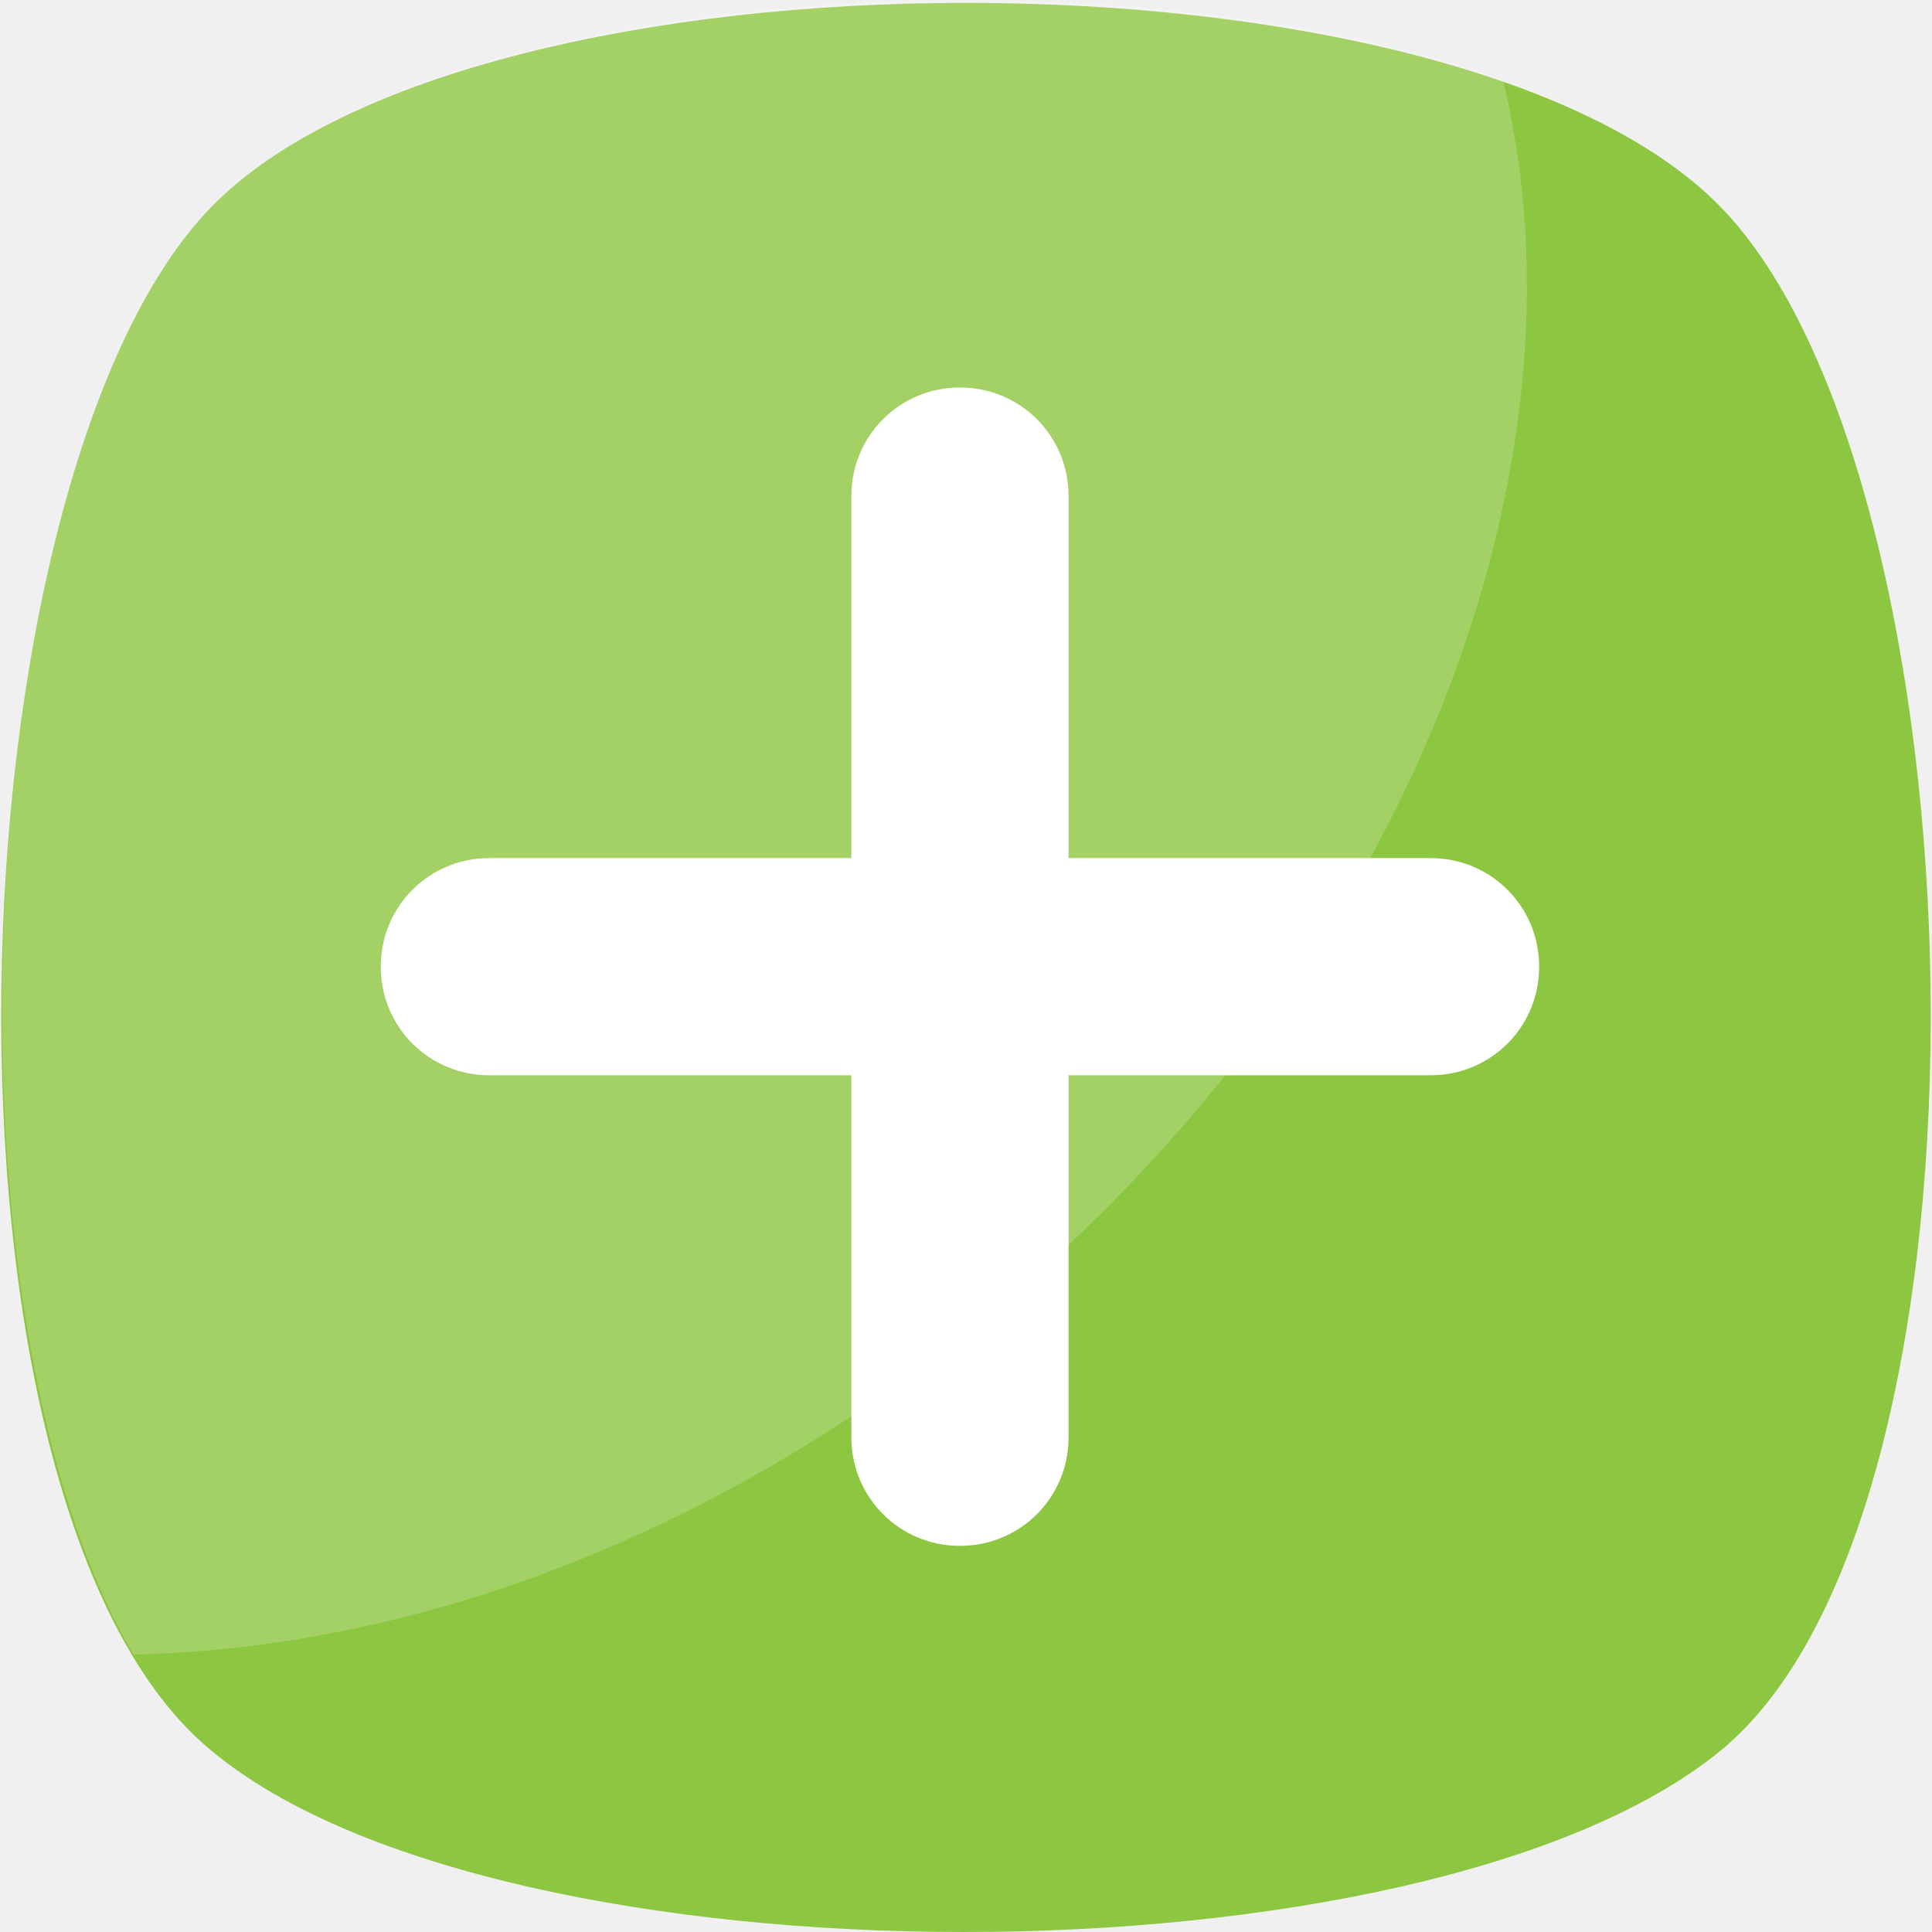
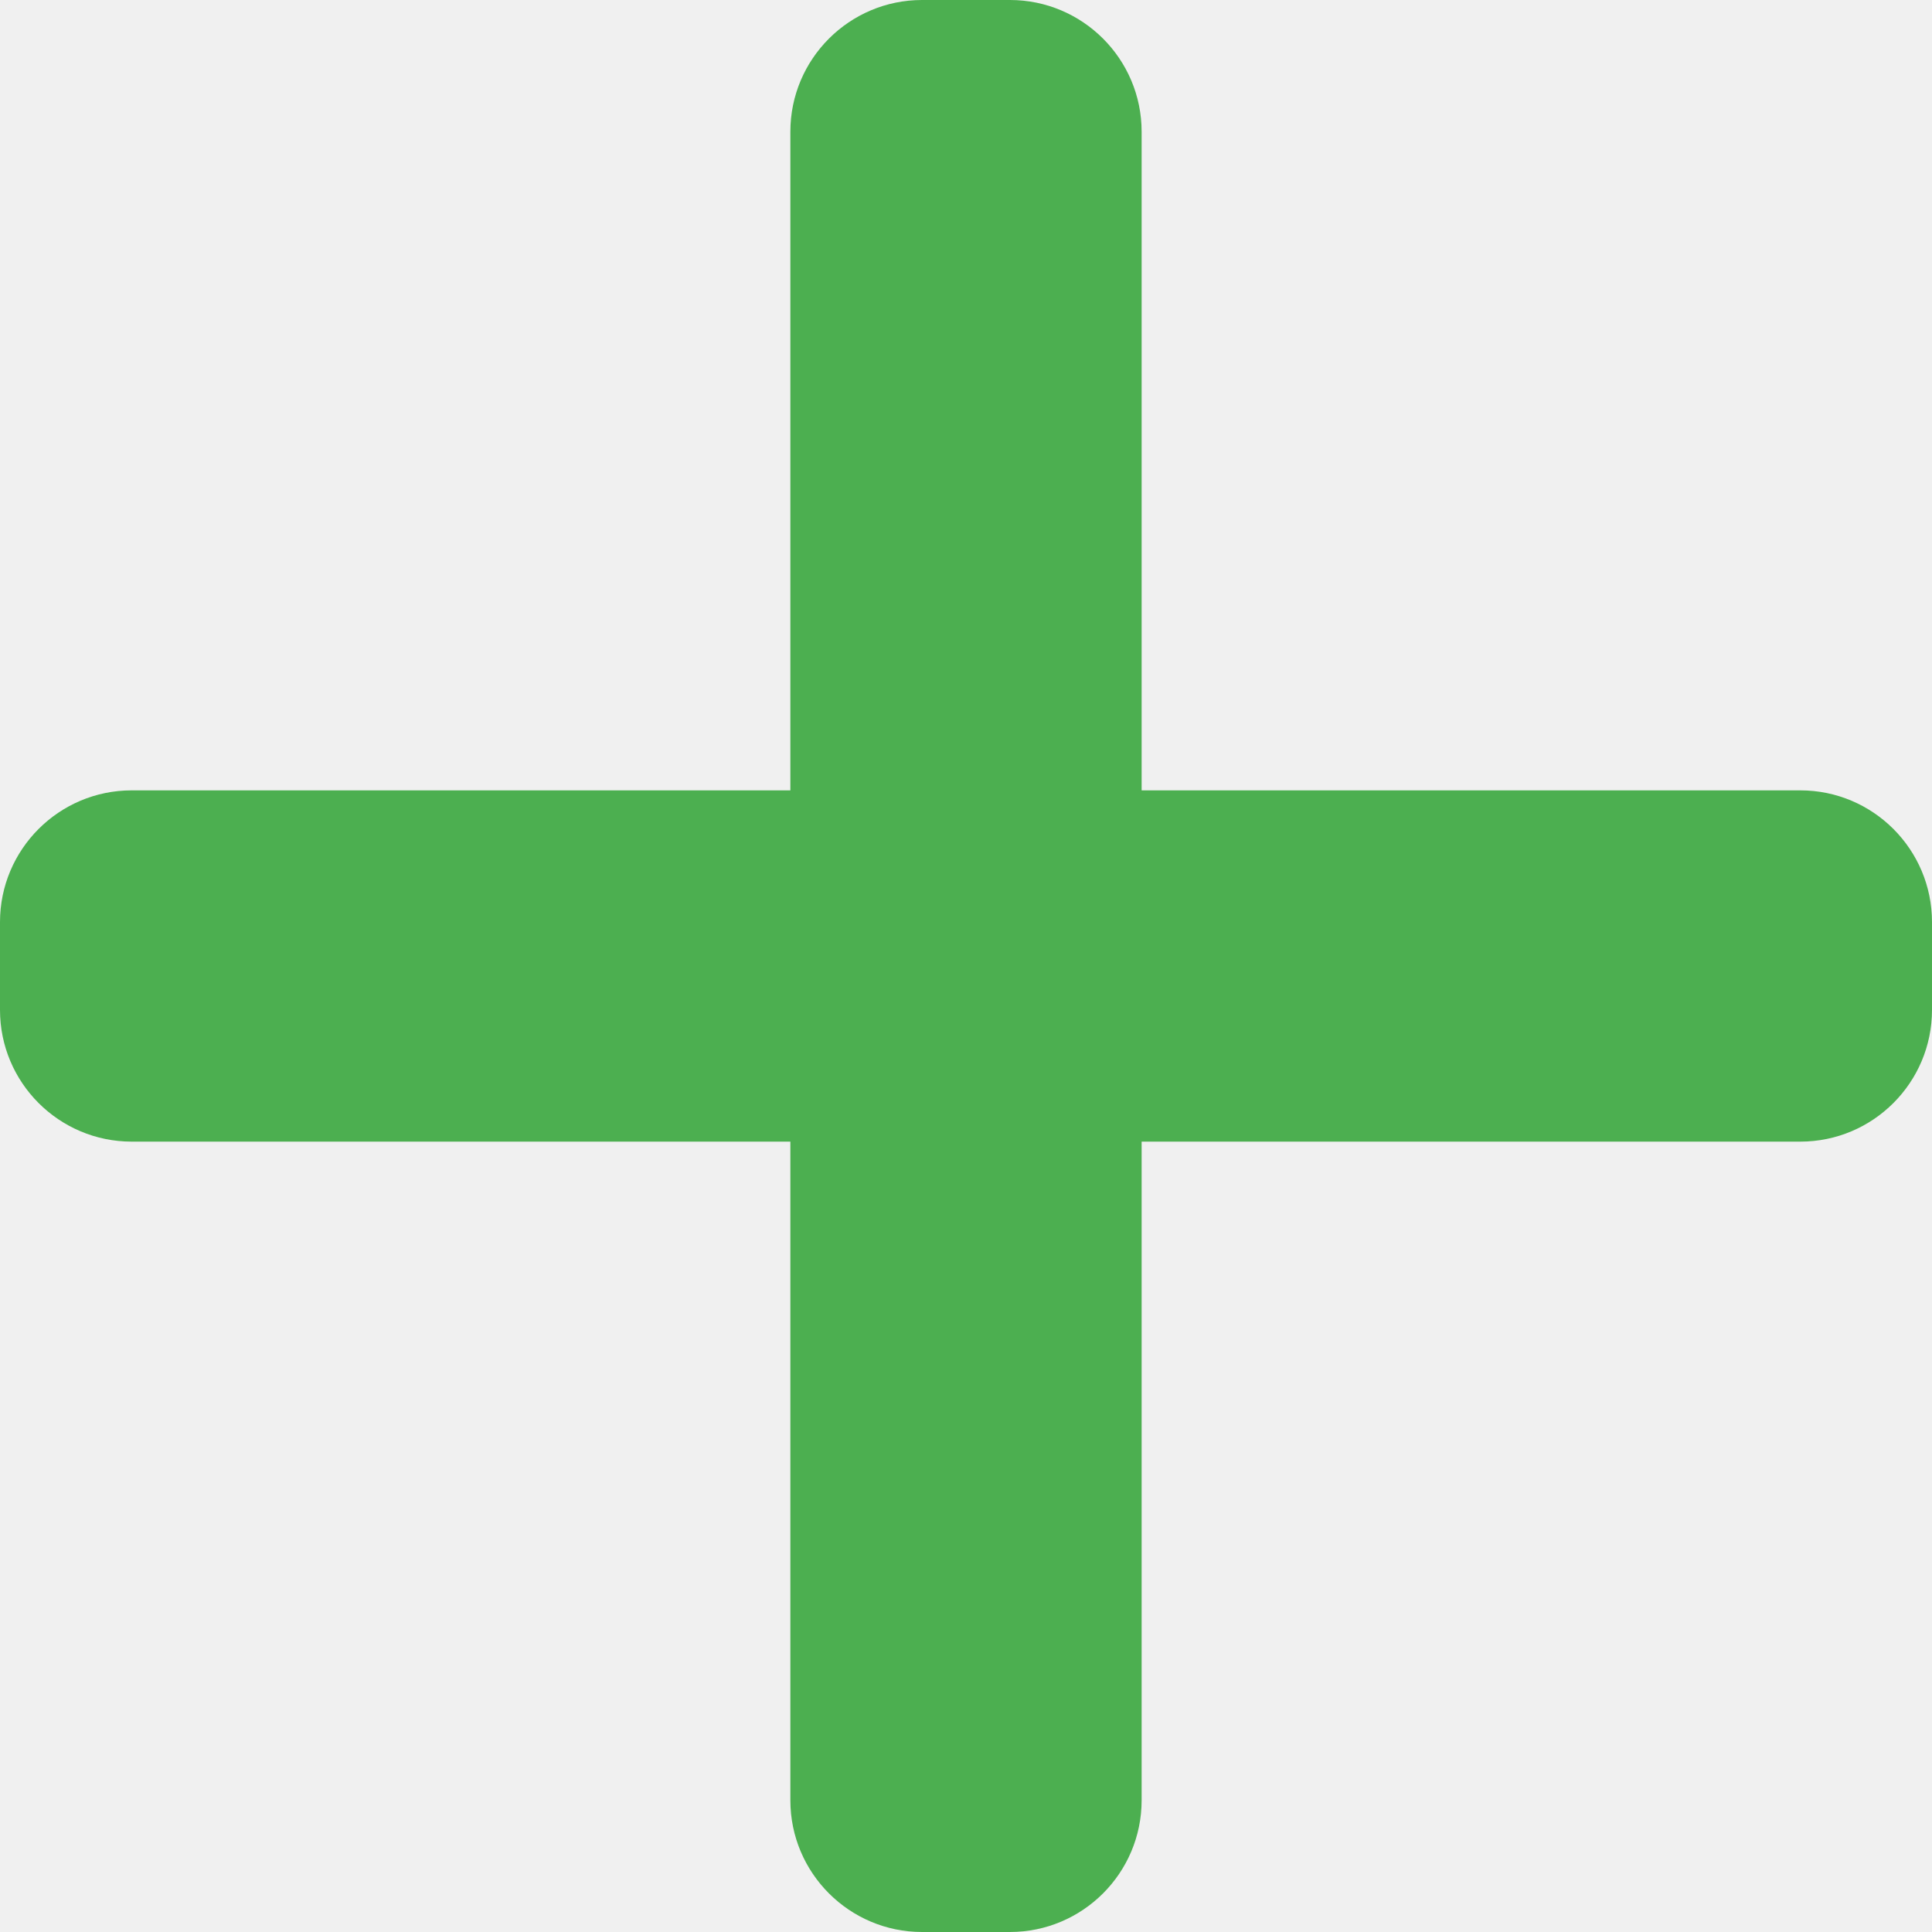
- <svg xmlns="http://www.w3.org/2000/svg" version="1.1" id="Capa_1" x="0px" y="0px" viewBox="0 0 455.431 455.431" style="enable-background:new 0 0 455.431 455.431;" xml:space="preserve">
-   <path style="fill:#8DC640;" d="M405.493,412.764c-69.689,56.889-287.289,56.889-355.556,0c-69.689-56.889-62.578-300.089,0-364.089  s292.978-64,355.556,0S475.182,355.876,405.493,412.764z" />
-   <g style="opacity:0.2;">
-     <path style="fill:#FFFFFF;" d="M229.138,313.209c-62.578,49.778-132.267,75.378-197.689,76.8   c-48.356-82.489-38.4-283.022,18.489-341.333c51.2-52.622,211.911-62.578,304.356-29.867   C377.049,112.676,330.116,232.142,229.138,313.209z" />
+ <svg xmlns="http://www.w3.org/2000/svg" height="469.333pt" viewBox="0 0 469.333 469.333" width="469.333pt">
+   <g fill="#4caf50">
+     <path d="m437.332 192h-405.332c-17.664 0-32 14.336-32 32v21.332c0 17.664 14.336 32 32 32h405.332c17.664 0 32-14.336 32-32v-21.332c0-17.664-14.336-32-32-32zm0 0" />
+     <path d="m192 32v405.332c0 17.664 14.336 32 32 32h21.332c17.664 0 32-14.336 32-32v-405.332c0-17.664-14.336-32-32-32h-21.332c-17.664 0-32 14.336-32 32zm0 0" />
  </g>
-   <path style="fill:#FFFFFF;" d="M362.827,227.876c0,14.222-11.378,25.6-25.6,25.6h-85.333v85.333c0,14.222-11.378,25.6-25.6,25.6  c-14.222,0-25.6-11.378-25.6-25.6v-85.333H115.36c-14.222,0-25.6-11.378-25.6-25.6c0-14.222,11.378-25.6,25.6-25.6h85.333v-85.333  c0-14.222,11.378-25.6,25.6-25.6c14.222,0,25.6,11.378,25.6,25.6v85.333h85.333C351.449,202.276,362.827,213.653,362.827,227.876z" />
-   <g>
- </g>
-   <g>
- </g>
-   <g>
- </g>
-   <g>
- </g>
-   <g>
- </g>
-   <g>
- </g>
-   <g>
- </g>
-   <g>
- </g>
-   <g>
- </g>
-   <g>
- </g>
-   <g>
- </g>
-   <g>
- </g>
-   <g>
- </g>
-   <g>
- </g>
-   <g>
- </g>
</svg>
